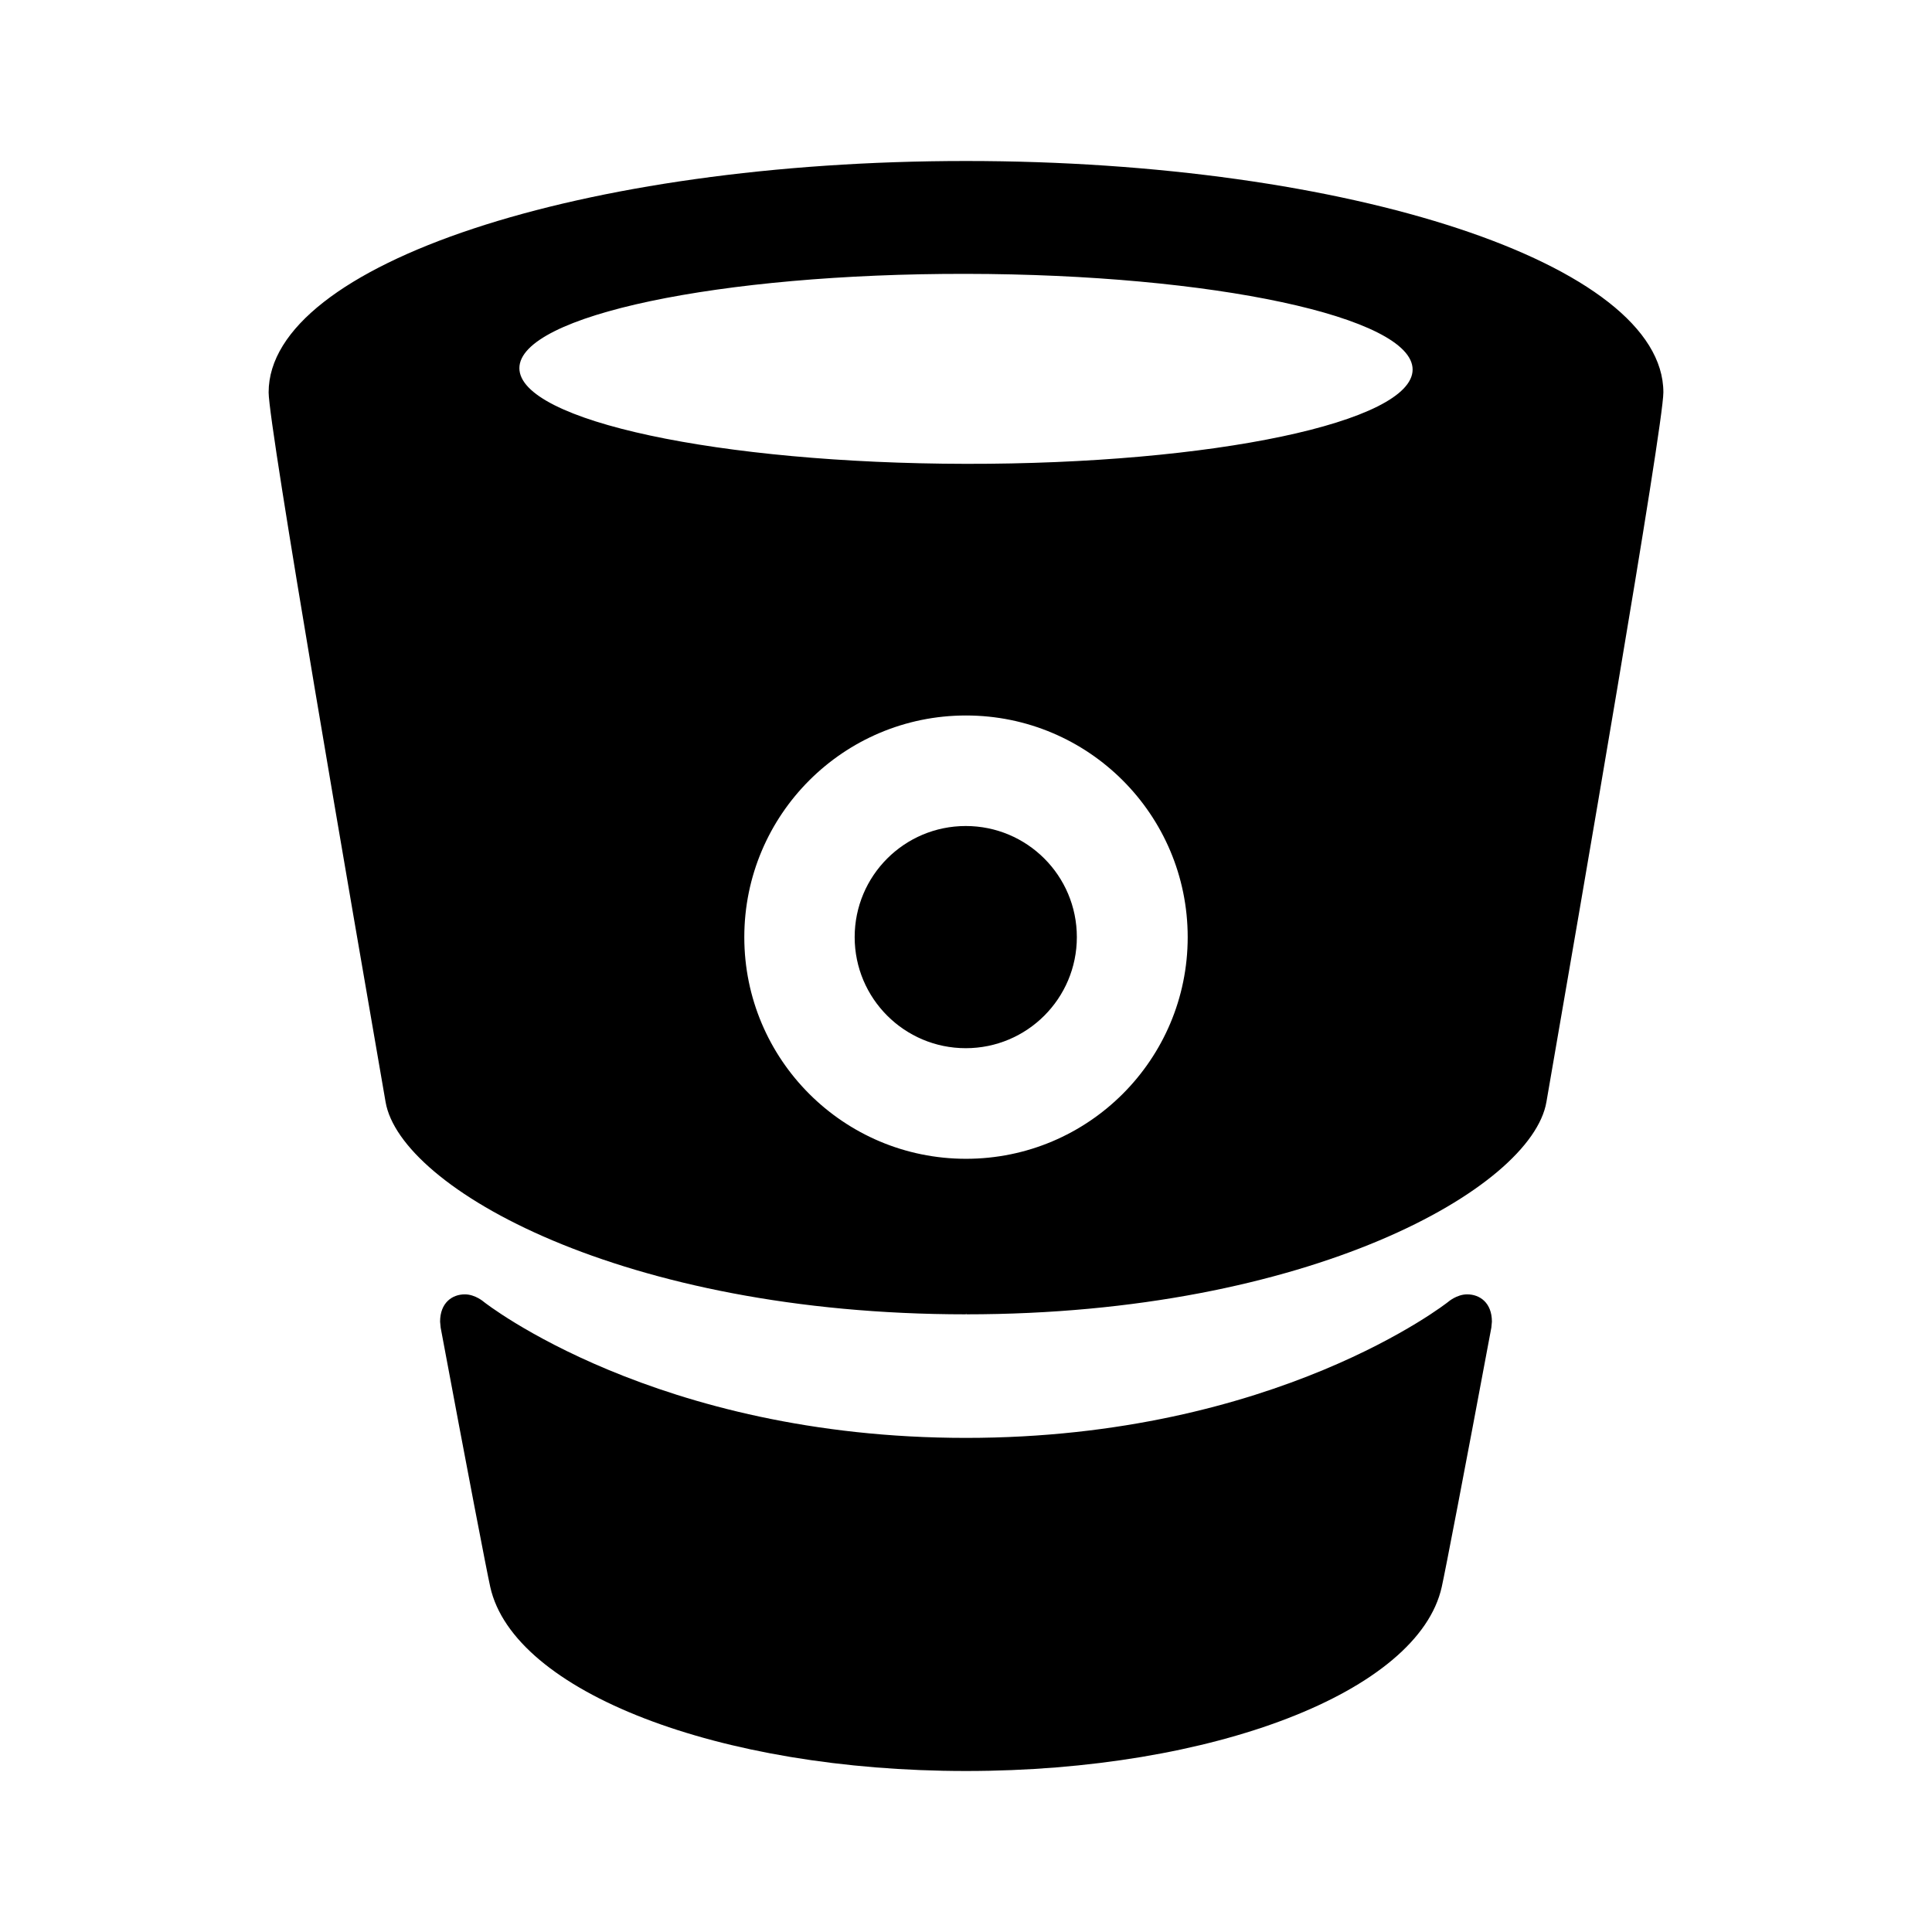
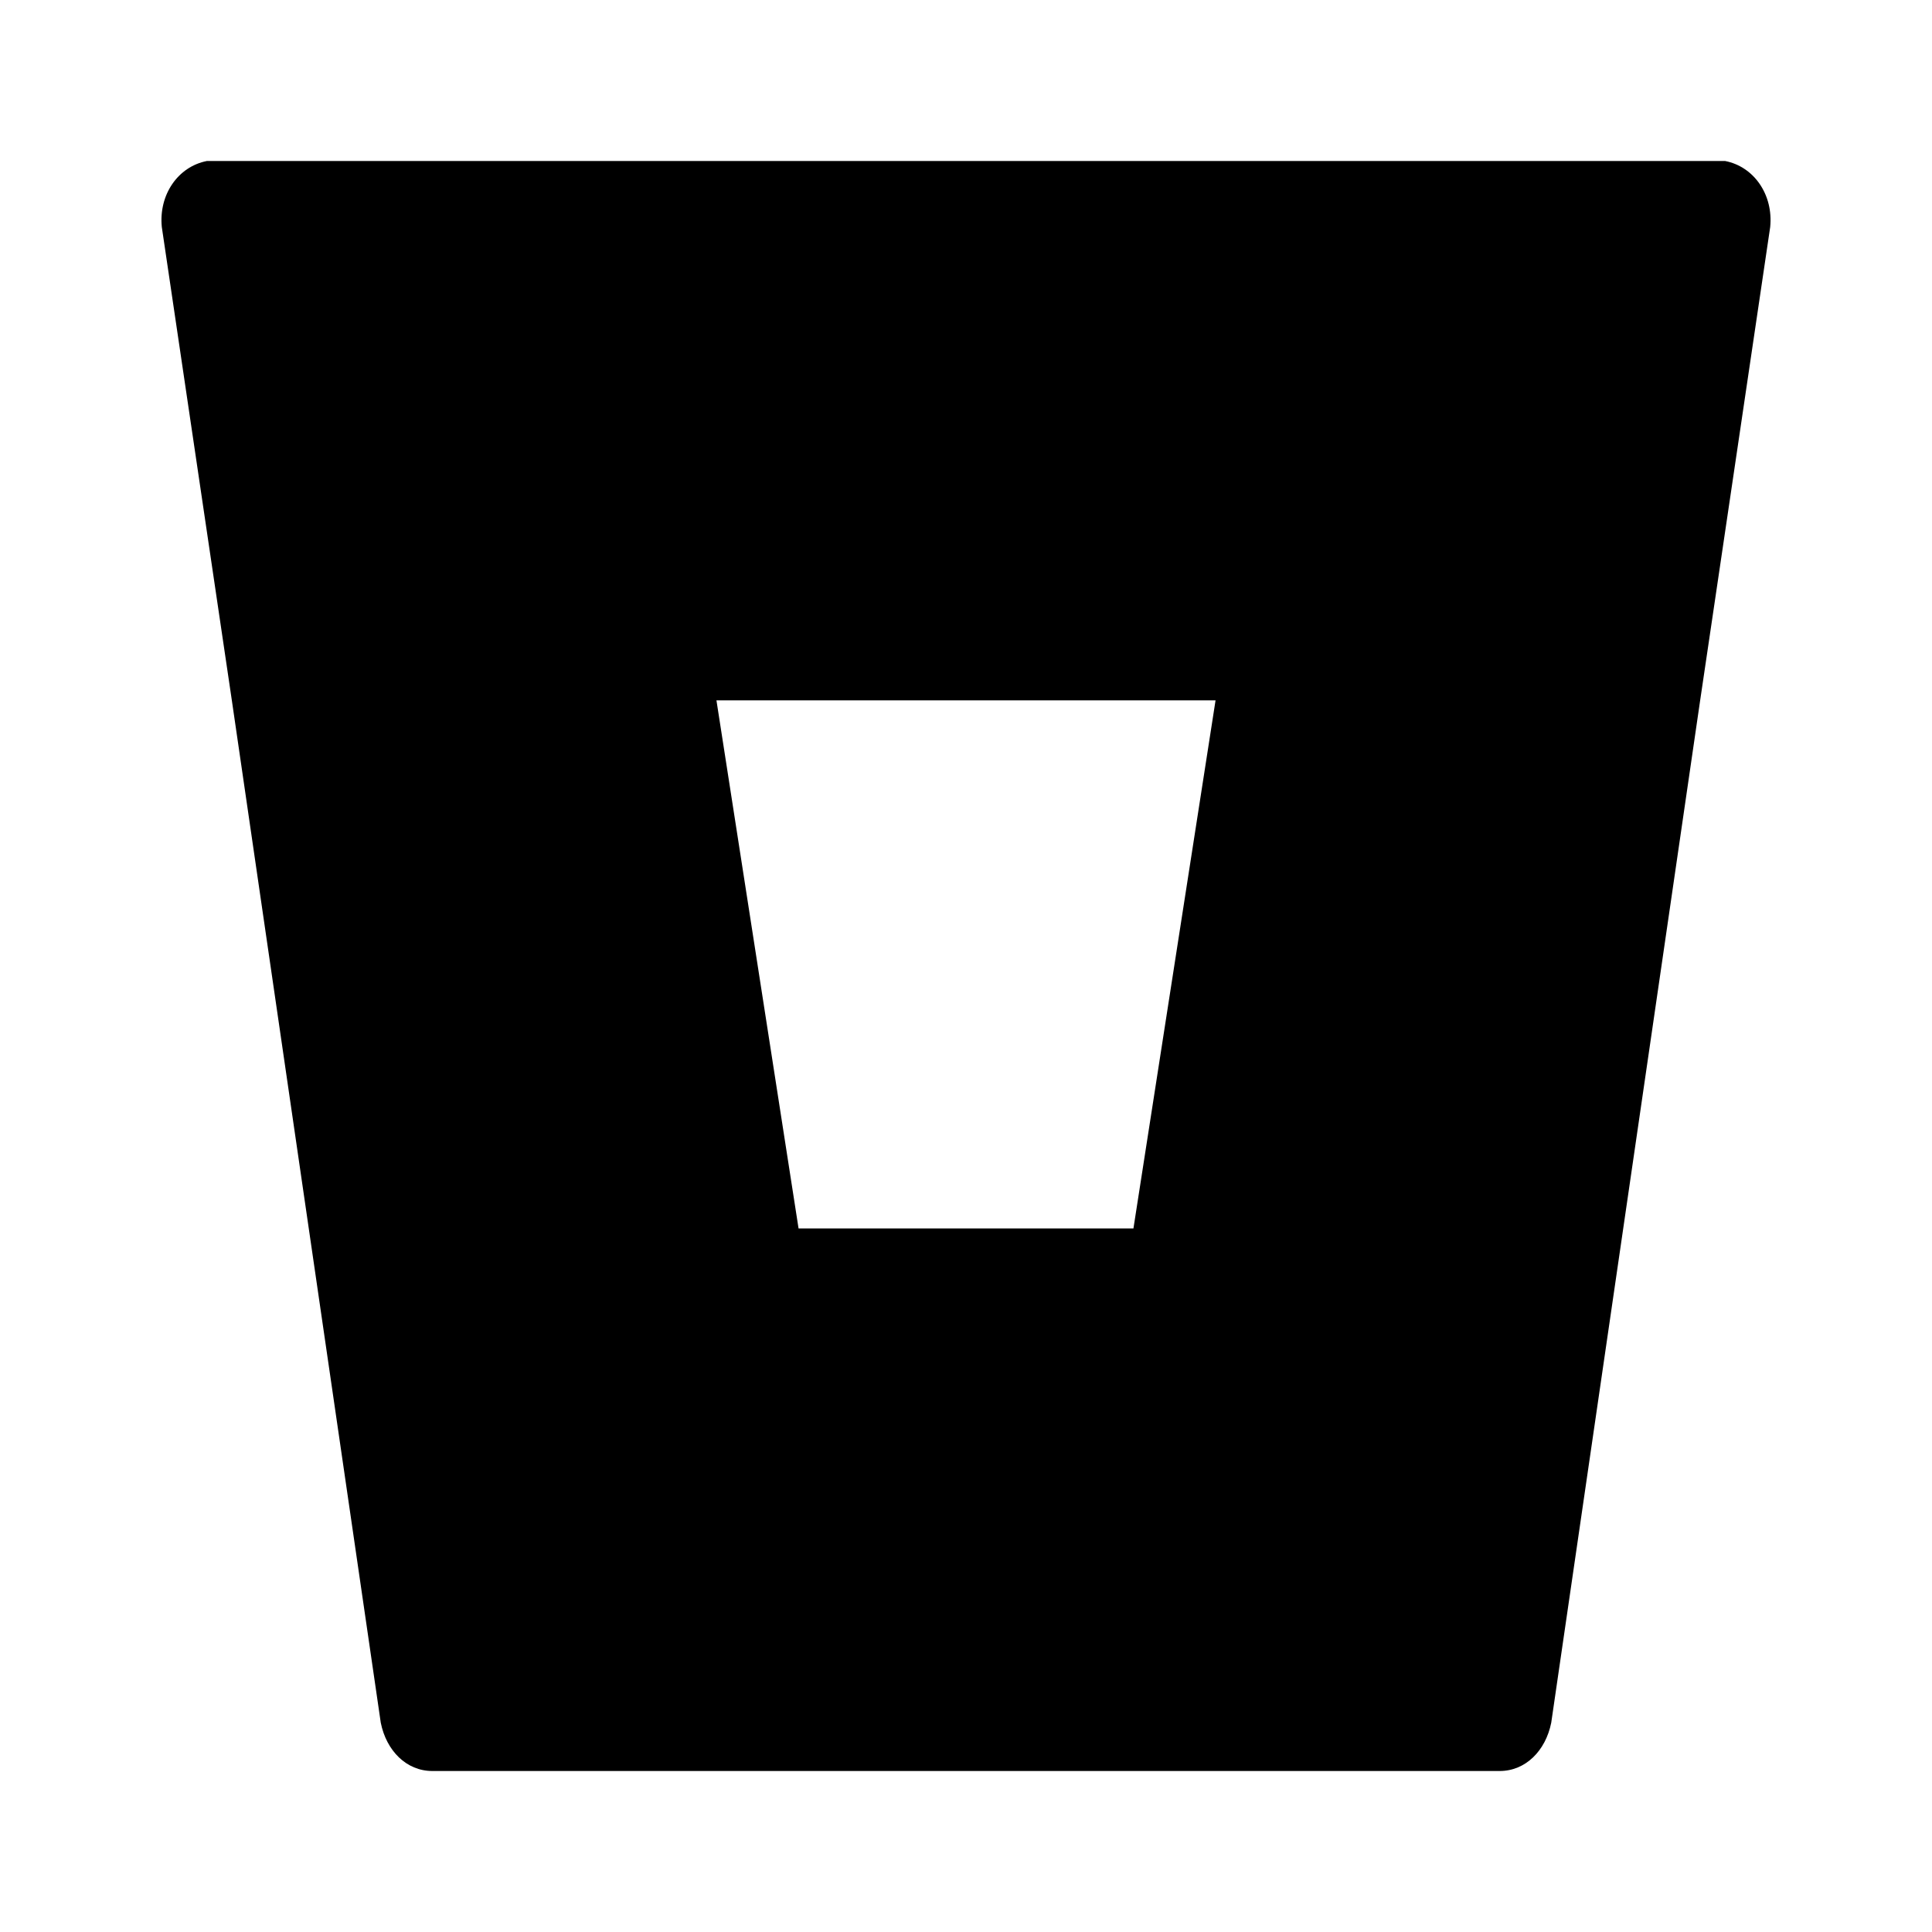
<svg xmlns="http://www.w3.org/2000/svg" version="1.1" baseProfile="full" width="24" height="24" viewBox="0 0 24.00 24.00" enable-background="new 0 0 24.00 24.00" xml:space="preserve">
-   <path fill="#000000" fill-opacity="1" stroke-linejoin="round" d="M 11.998,5.762C 15.062,5.767 17.547,5.243 17.548,4.591C 17.549,3.939 15.066,3.406 12.002,3.402C 8.938,3.397 6.453,3.921 6.452,4.573C 6.451,5.225 8.934,5.757 11.998,5.762 Z M 12,14.395C 13.521,14.395 14.754,13.162 14.754,11.642C 14.754,10.121 13.521,8.888 12,8.888C 10.479,8.888 9.246,10.121 9.246,11.642C 9.246,13.162 10.479,14.395 12,14.395 Z M 12,2C 16.769,2 20.663,3.282 20.663,4.874C 20.663,5.293 19.623,11.306 19.21,13.69C 19.026,14.759 16.262,16.327 12.002,16.327L 12.002,16.314L 11.998,16.327C 7.738,16.327 4.974,14.759 4.79,13.69C 4.377,11.306 3.337,5.293 3.337,4.874C 3.337,3.282 7.231,2 12,2 Z M 18.226,16.079C 18.384,16.079 18.533,16.185 18.533,16.418L 18.526,16.492C 18.195,18.264 17.953,19.521 17.91,19.713C 17.621,21.016 15.071,22 12,22L 12,22C 8.929,22 6.379,21.016 6.09,19.713C 6.047,19.521 5.805,18.264 5.474,16.492L 5.467,16.418C 5.467,16.185 5.616,16.079 5.774,16.079C 5.905,16.079 6.011,16.173 6.011,16.173C 6.011,16.173 8.144,17.862 12,17.862C 15.856,17.862 17.989,16.173 17.989,16.173C 17.989,16.173 18.095,16.079 18.226,16.079 Z M 13.377,11.641C 13.377,12.403 12.759,13.021 11.997,13.021C 11.235,13.021 10.617,12.403 10.617,11.641C 10.617,10.878 11.235,10.261 11.997,10.261C 12.759,10.261 13.377,10.878 13.377,11.641 Z " />
+   <path fill="#000000" fill-opacity="1" stroke-width="1.333" stroke-linejoin="miter" d="M 21.43,2C 21.79,2.07 22.03,2.42 21.99,2.82L 21.12,8.7L 19.27,21.4C 19.2,21.75 18.95,22 18.63,22L 5.37,22C 5.05,22 4.8,21.75 4.73,21.4L 2.88,8.7L 2.01,2.82C 1.97,2.42 2.21,2.07 2.57,2L 21.43,2 Z M 14.08,15.26L 15.1,8.7L 8.9,8.7L 9.92,15.26L 14.08,15.26 Z " />
</svg>
